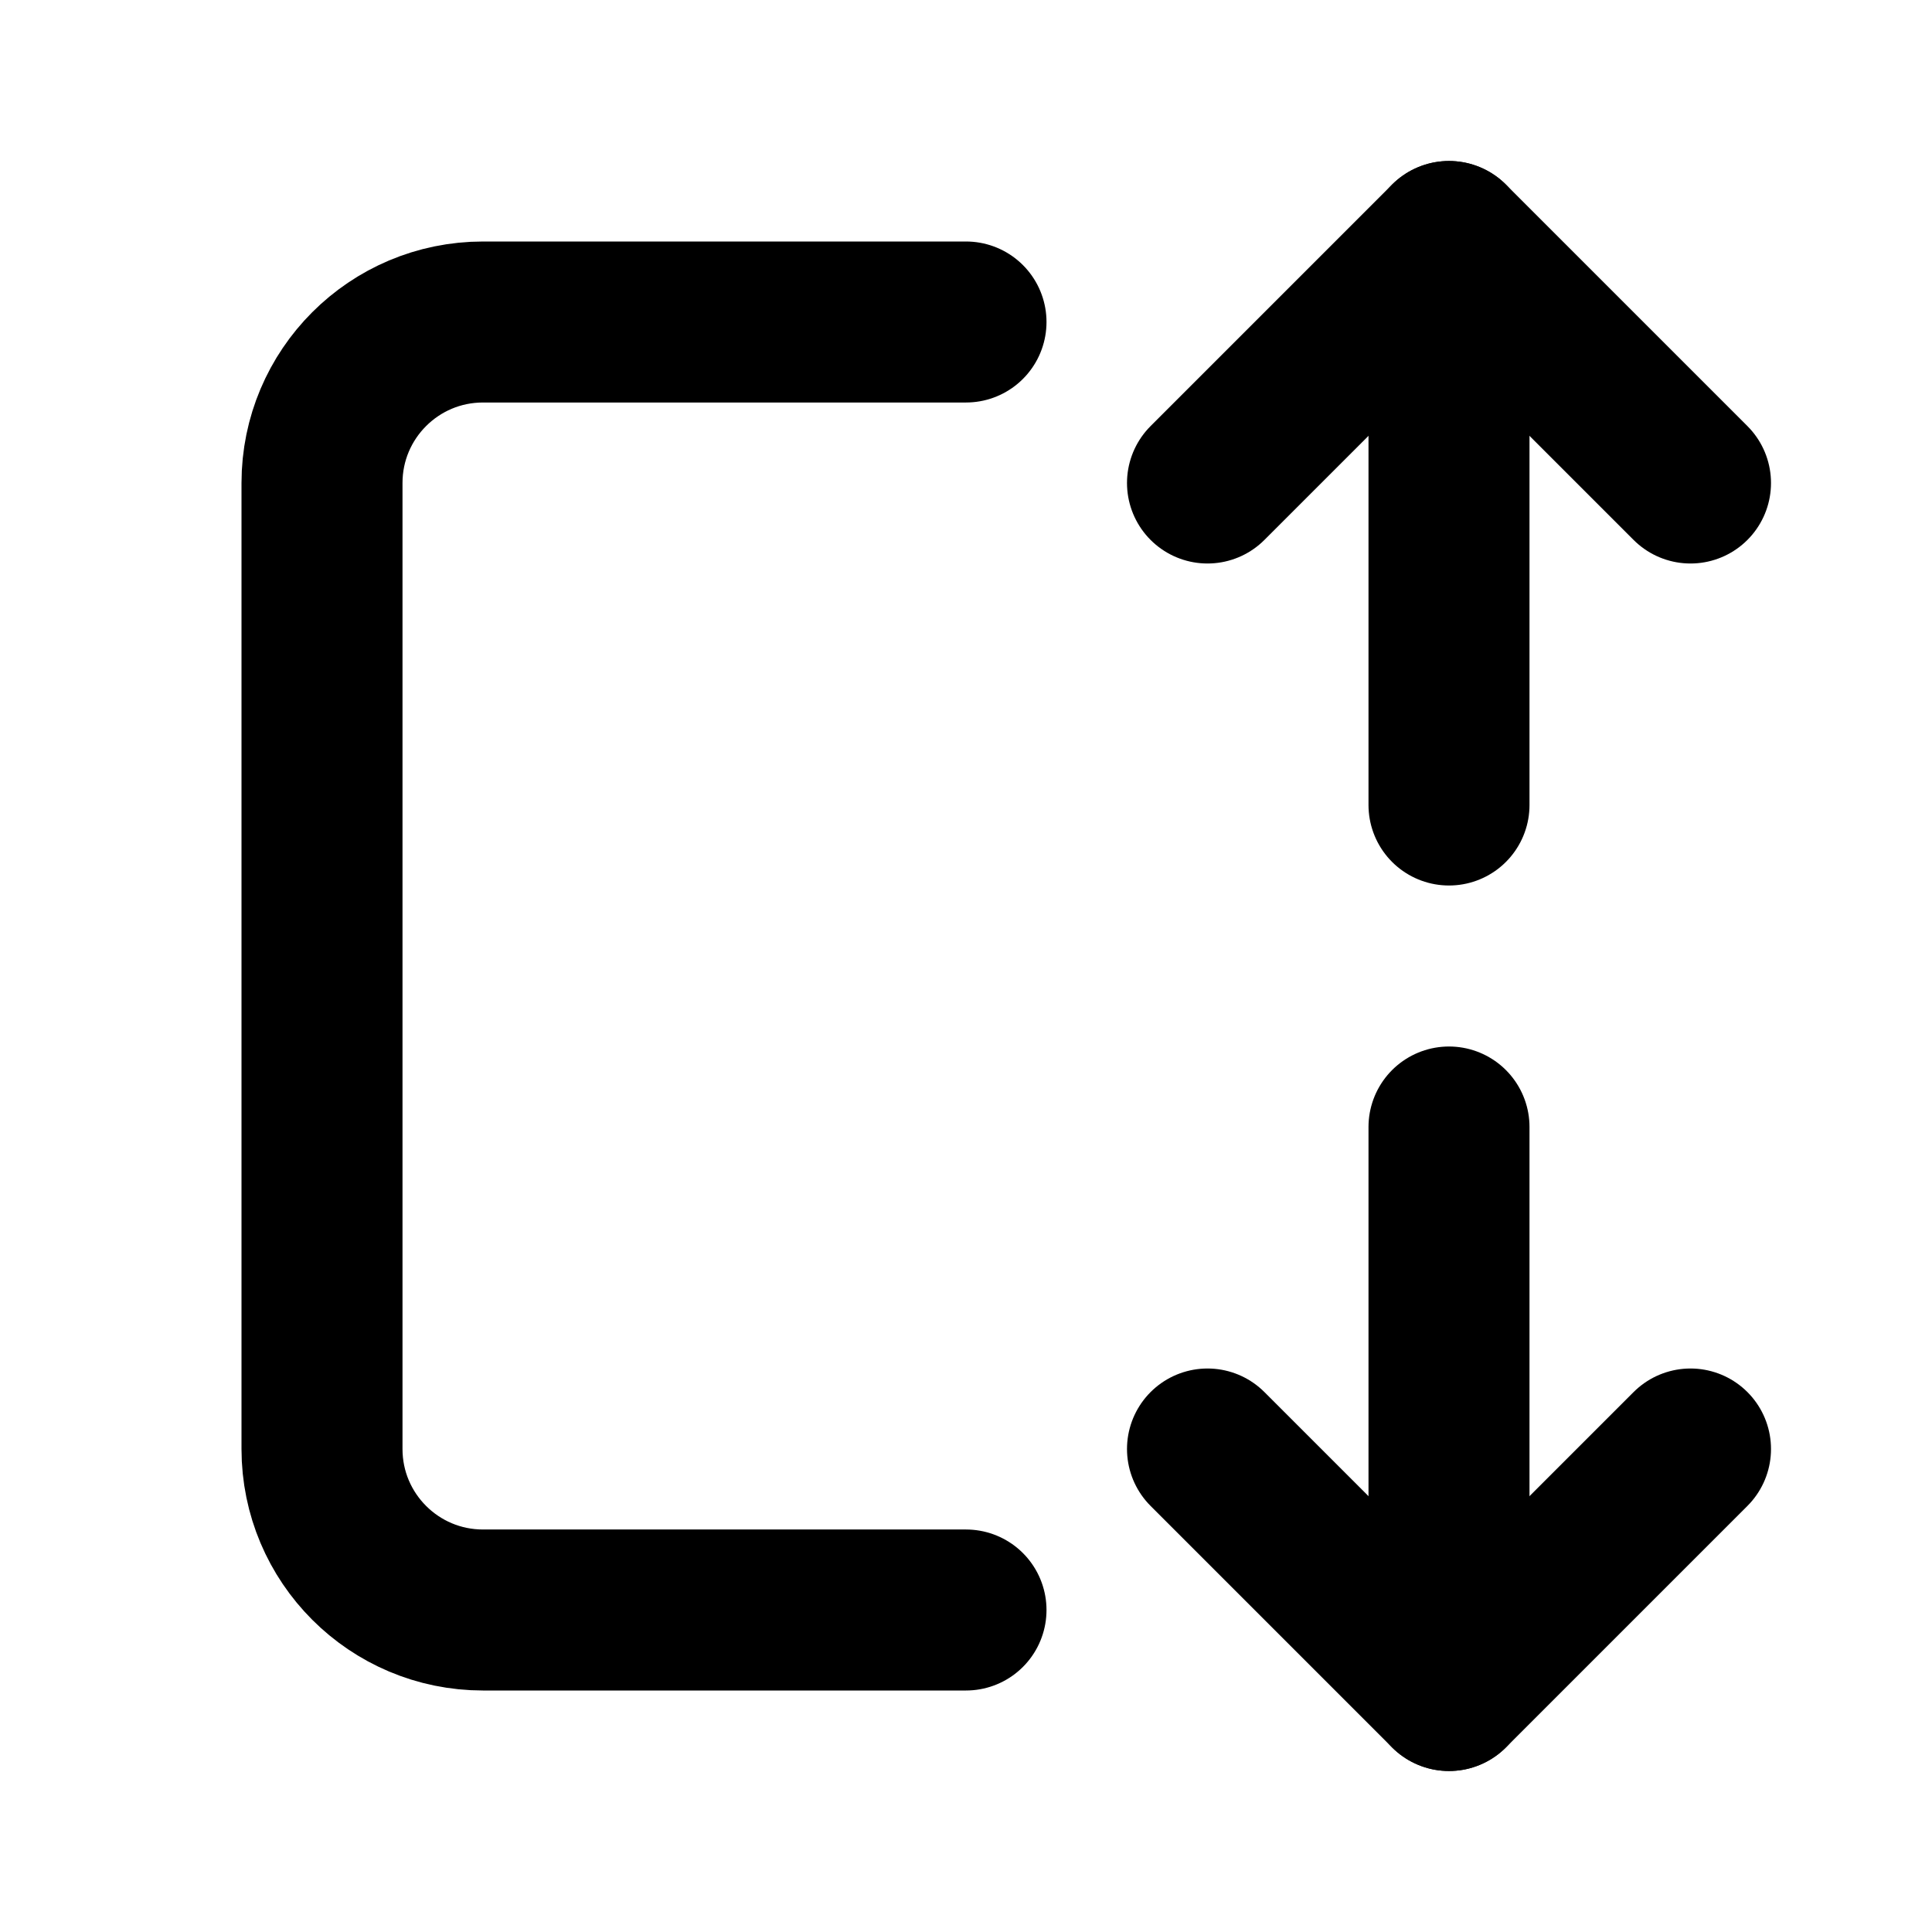
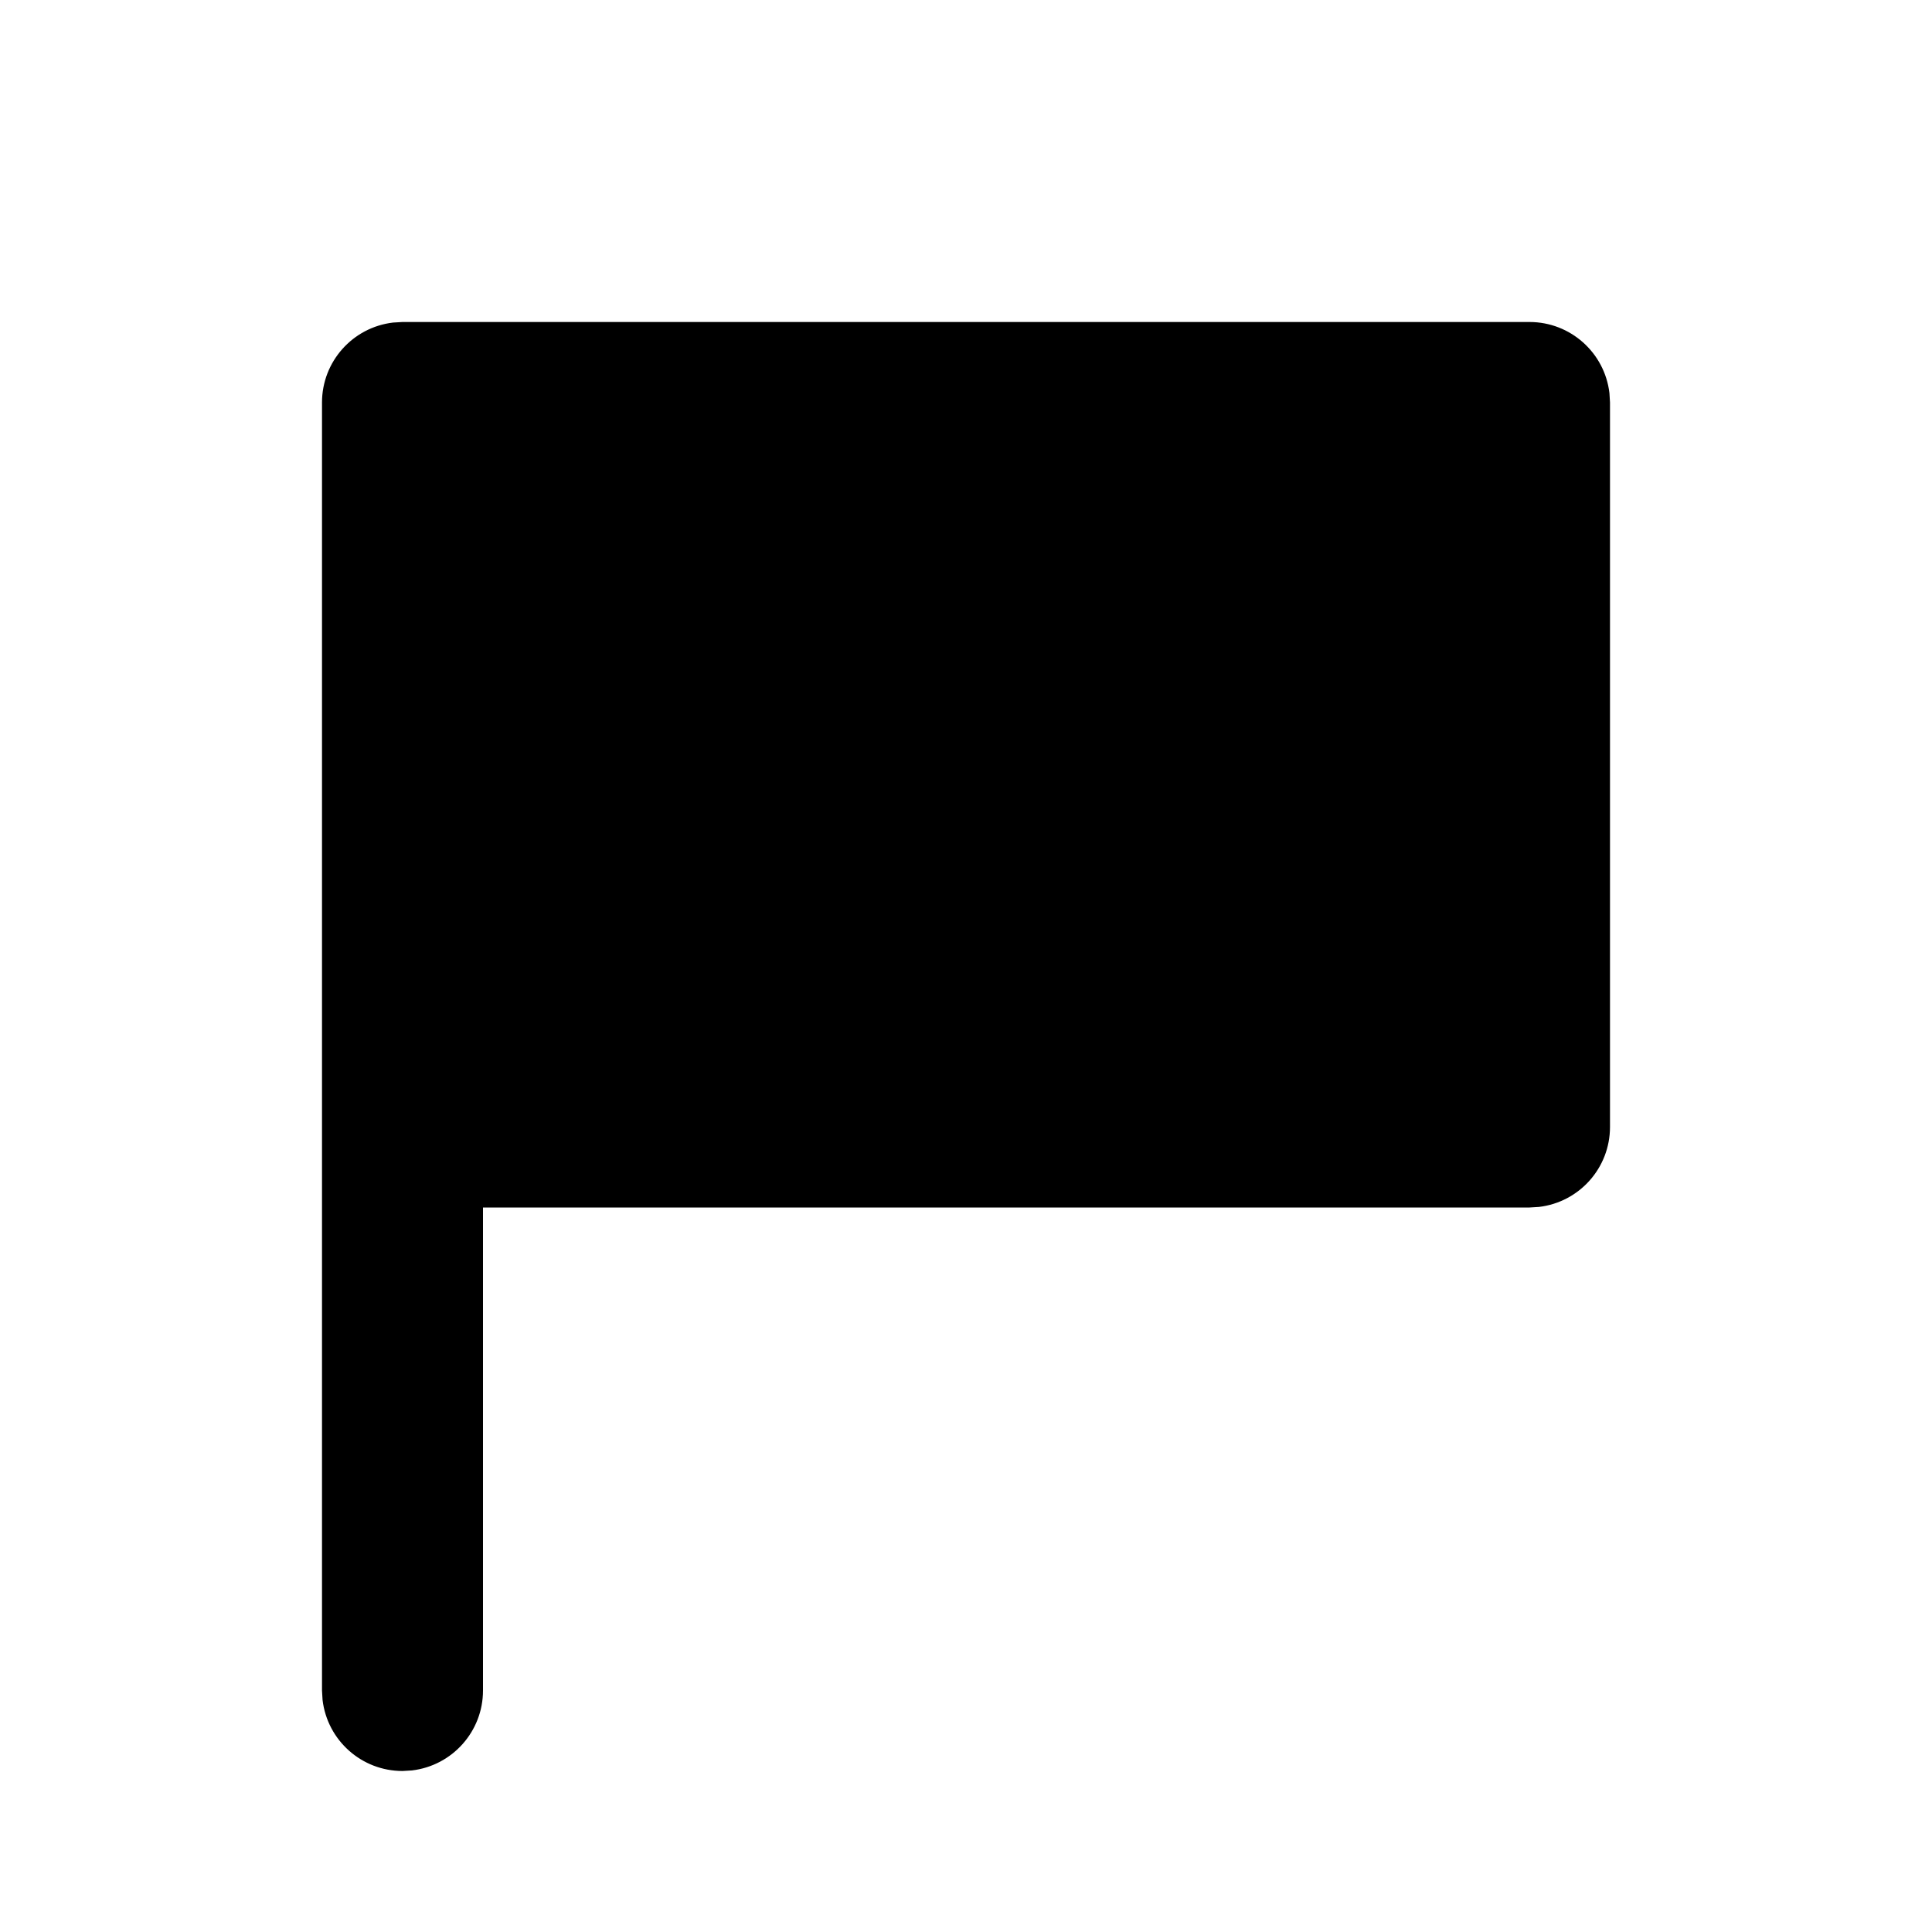
- <svg xmlns="http://www.w3.org/2000/svg" width="24" height="24" viewBox="0 0 24 24" fill="none" stroke="currentColor" stroke-width="2" stroke-linecap="round" stroke-linejoin="round" class="icon icon-tabler icons-tabler-outline icon-tabler-arrow-autofit-height">
+ <svg xmlns="http://www.w3.org/2000/svg" width="24" height="24" viewBox="0 0 24 24" fill="currentColor" class="icon icon-tabler icons-tabler-filled icon-tabler-flag-2">
  <path stroke="none" d="M0 0h24v24H0z" fill="none" />
-   <path d="M12 20h-6a2 2 0 0 1 -2 -2v-12a2 2 0 0 1 2 -2h6" />
-   <path d="M18 14v7" />
-   <path d="M18 3v7" />
-   <path d="M15 18l3 3l3 -3" />
-   <path d="M15 6l3 -3l3 3" />
+   <path d="M19 4a1 1 0 0 1 .993 .883l.007 .117v9a1 1 0 0 1 -.883 .993l-.117 .007h-13v6a1 1 0 0 1 -.883 .993l-.117 .007a1 1 0 0 1 -.993 -.883l-.007 -.117v-16a1 1 0 0 1 .883 -.993l.117 -.007h14z" />
</svg>
